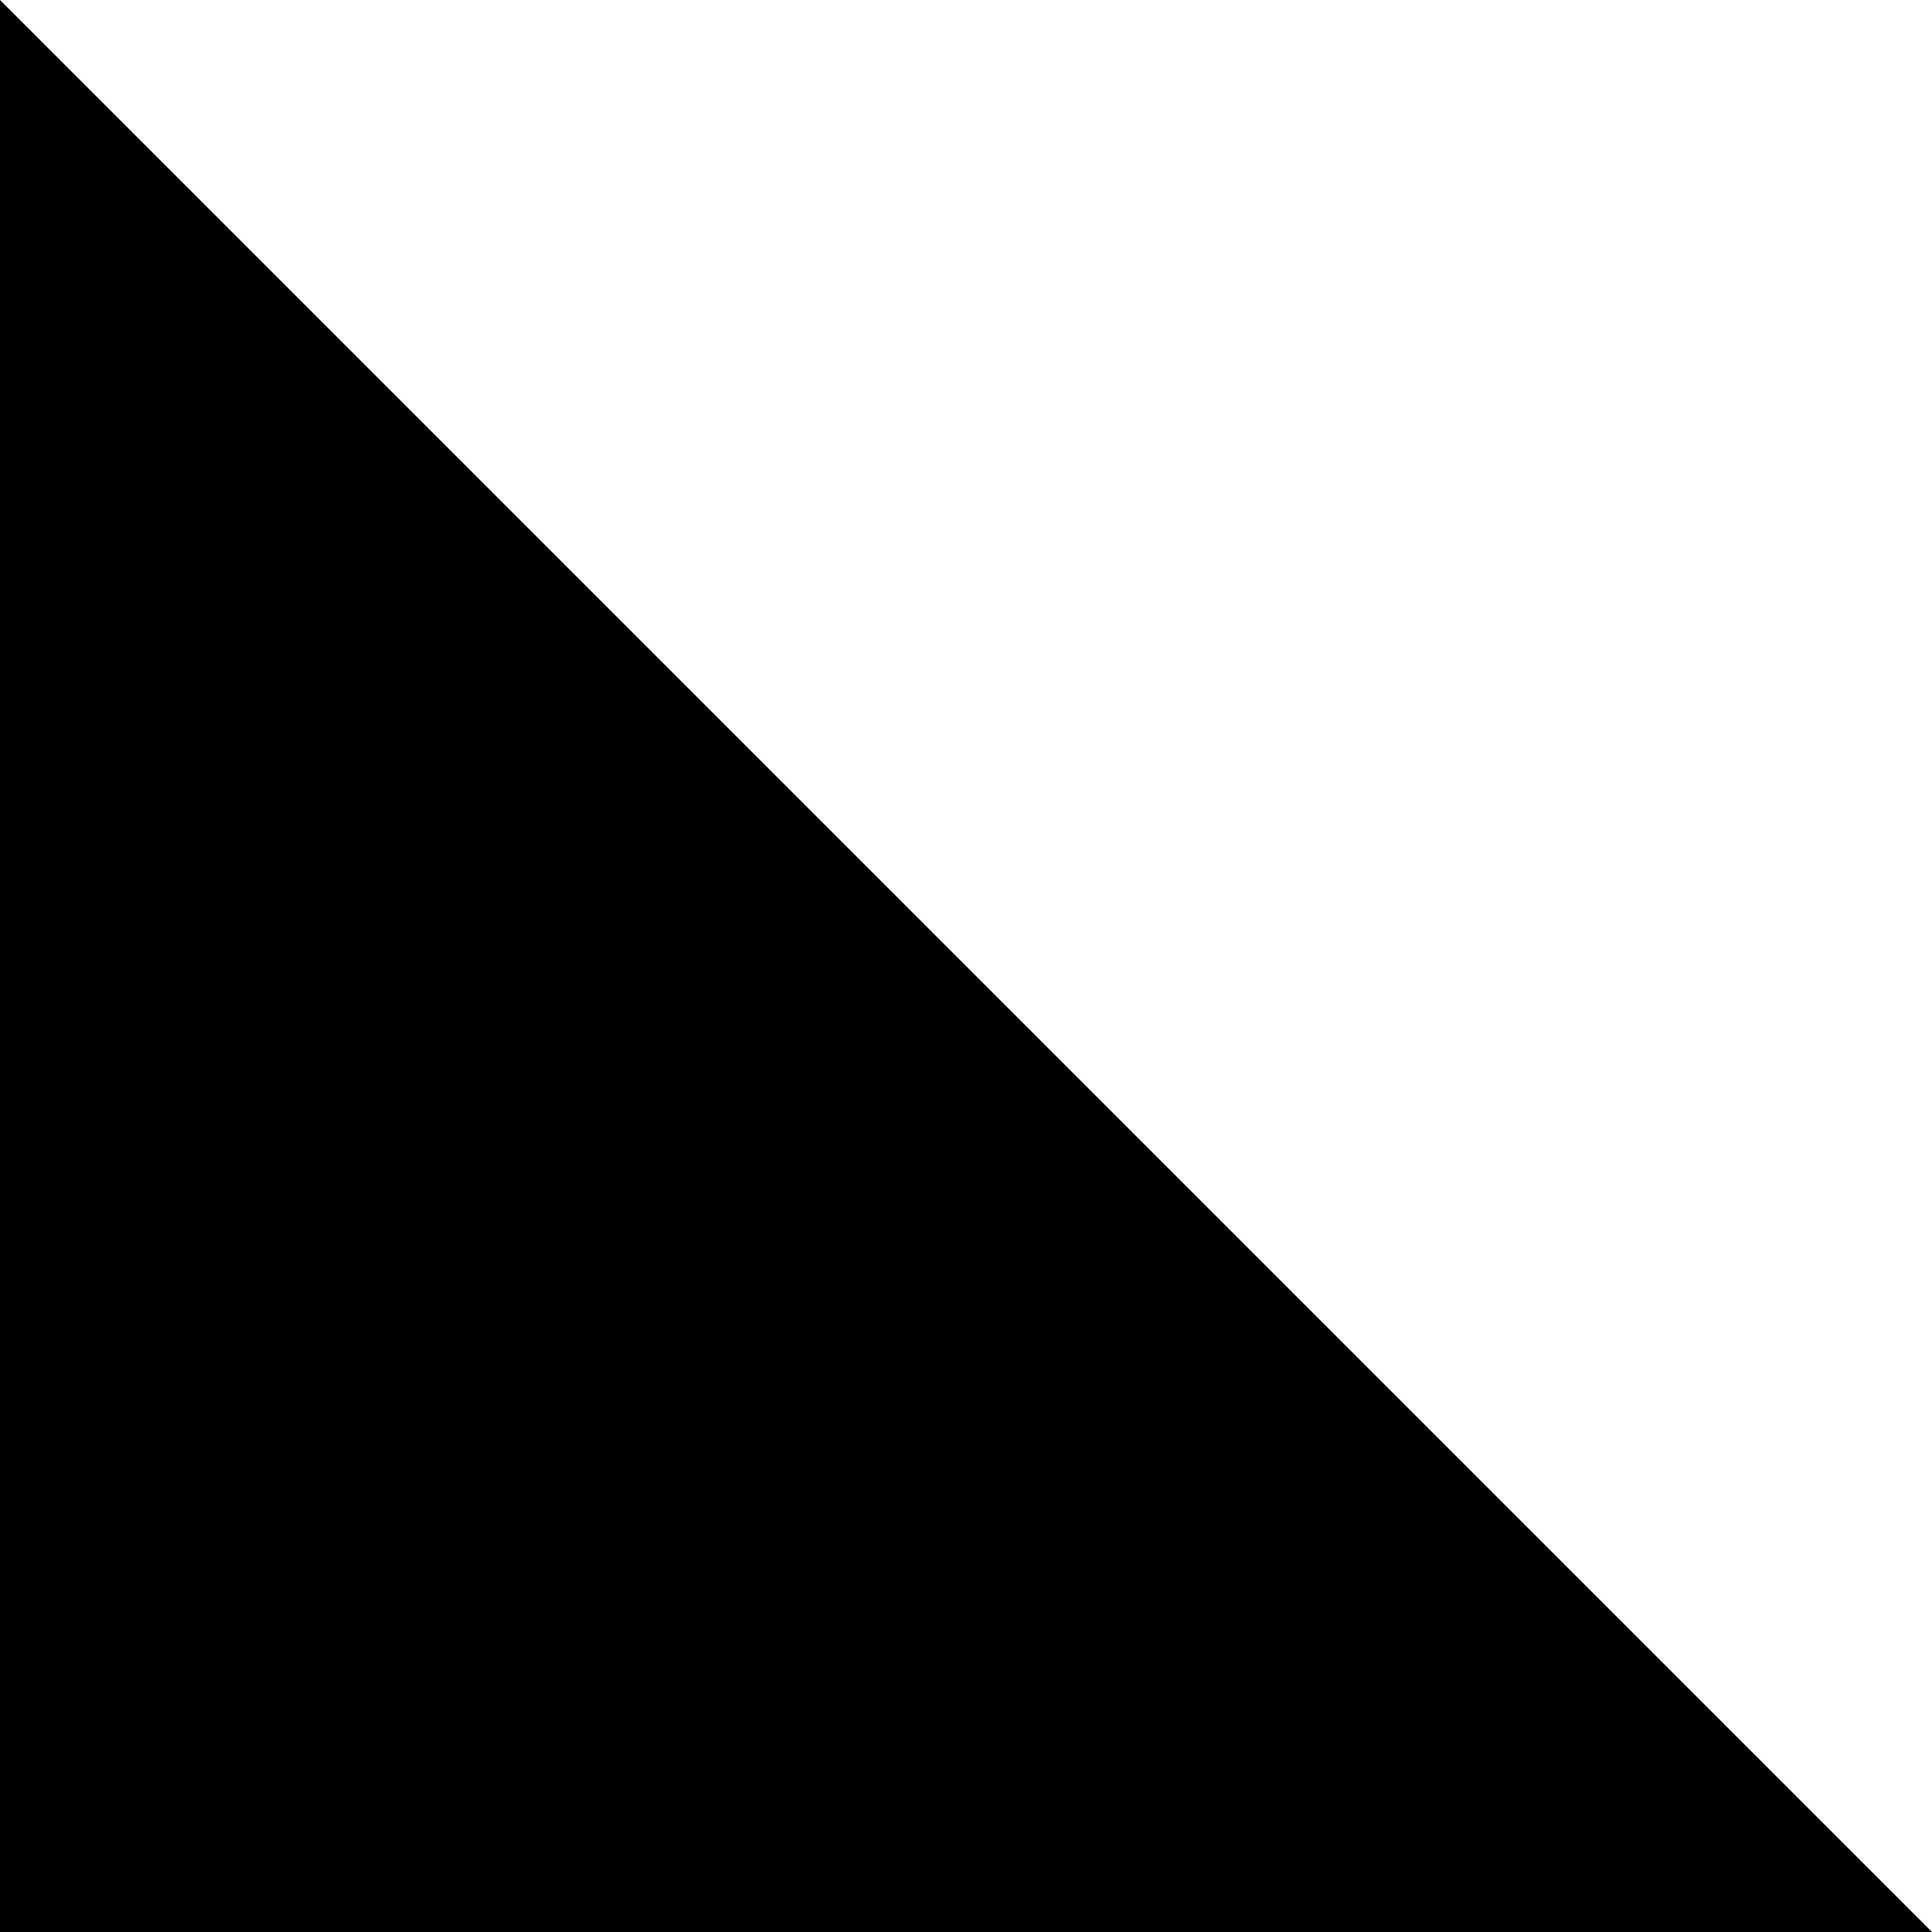
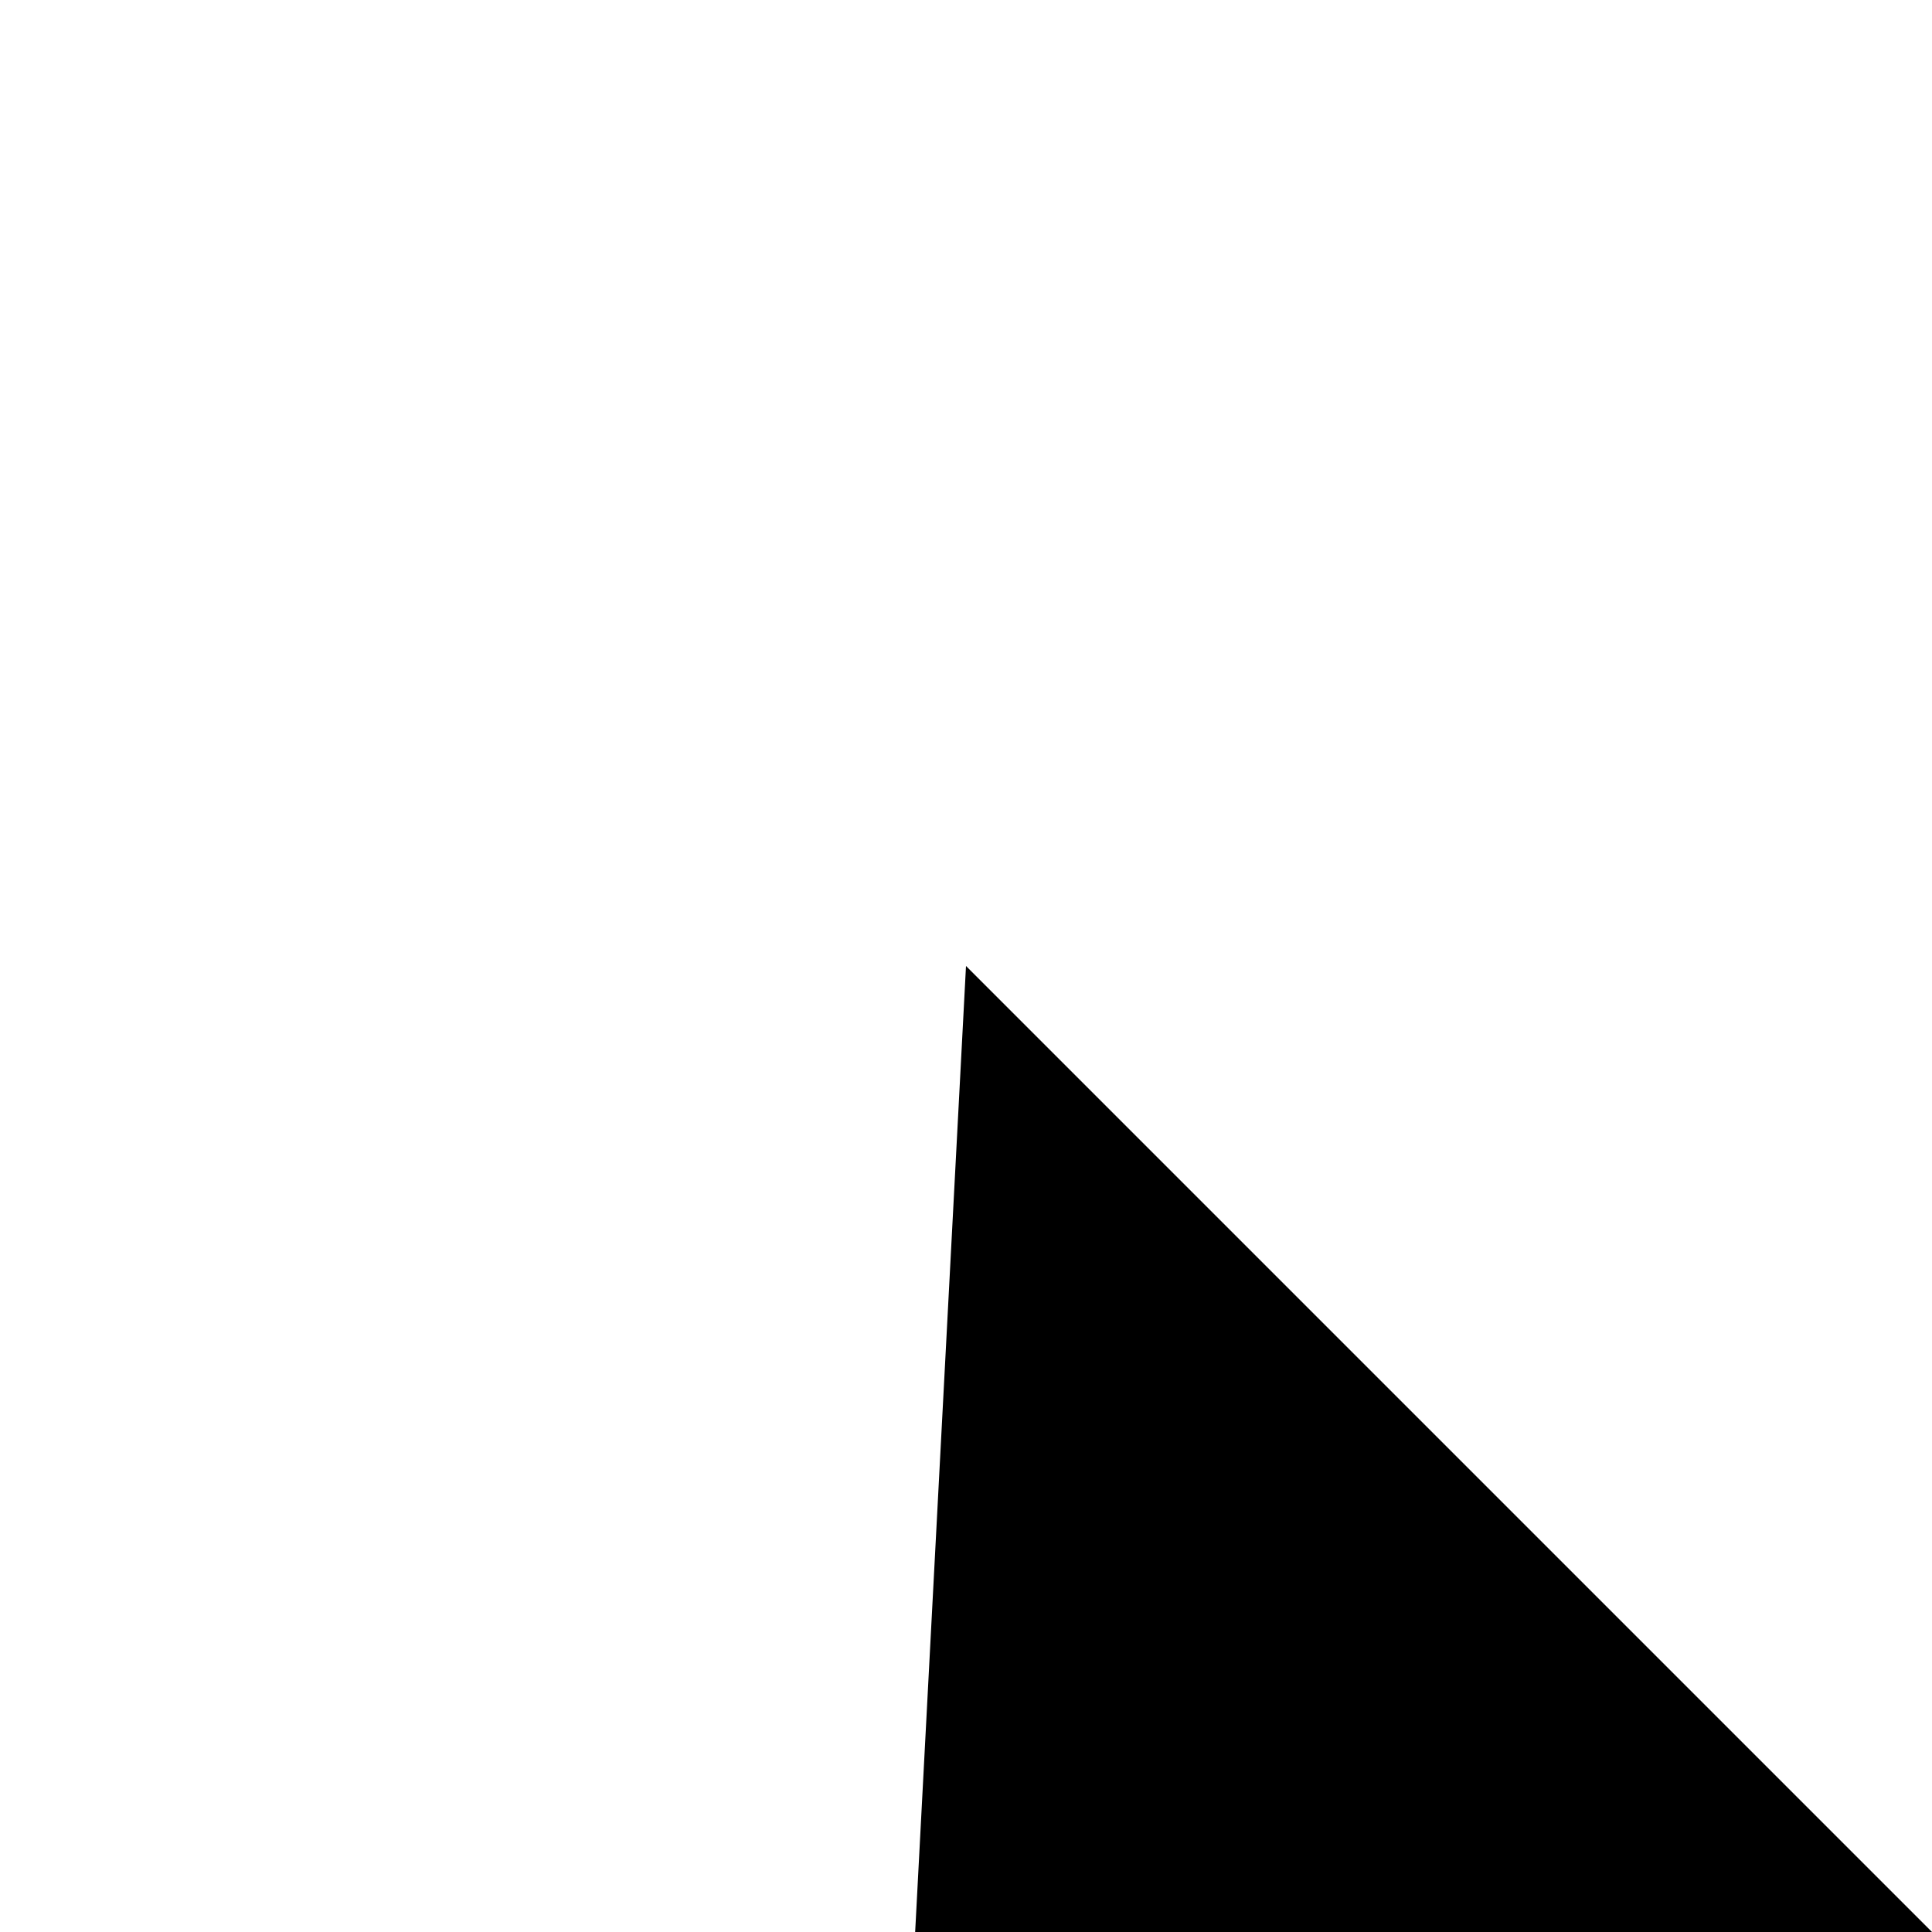
<svg xmlns="http://www.w3.org/2000/svg" id="documentation_icon" width="720" height="720" viewBox="0 0 720 720">
-   <path d="M 0.0,0.0 7200.0,7200.0 0.0,7200.0" style="fill:#000000;fill-opacity:1;stroke:none">
+   <path d="M 360.0,360.0 7200.0,7200.0 0.0,7200.0" style="fill:#000000;fill-opacity:1;stroke:none">
    <animateTransform attributeName="transform" attributeType="XML" type="rotate" from="0" to="360" dur="1s" repeatCount="indefinite" />
  </path>
</svg>
